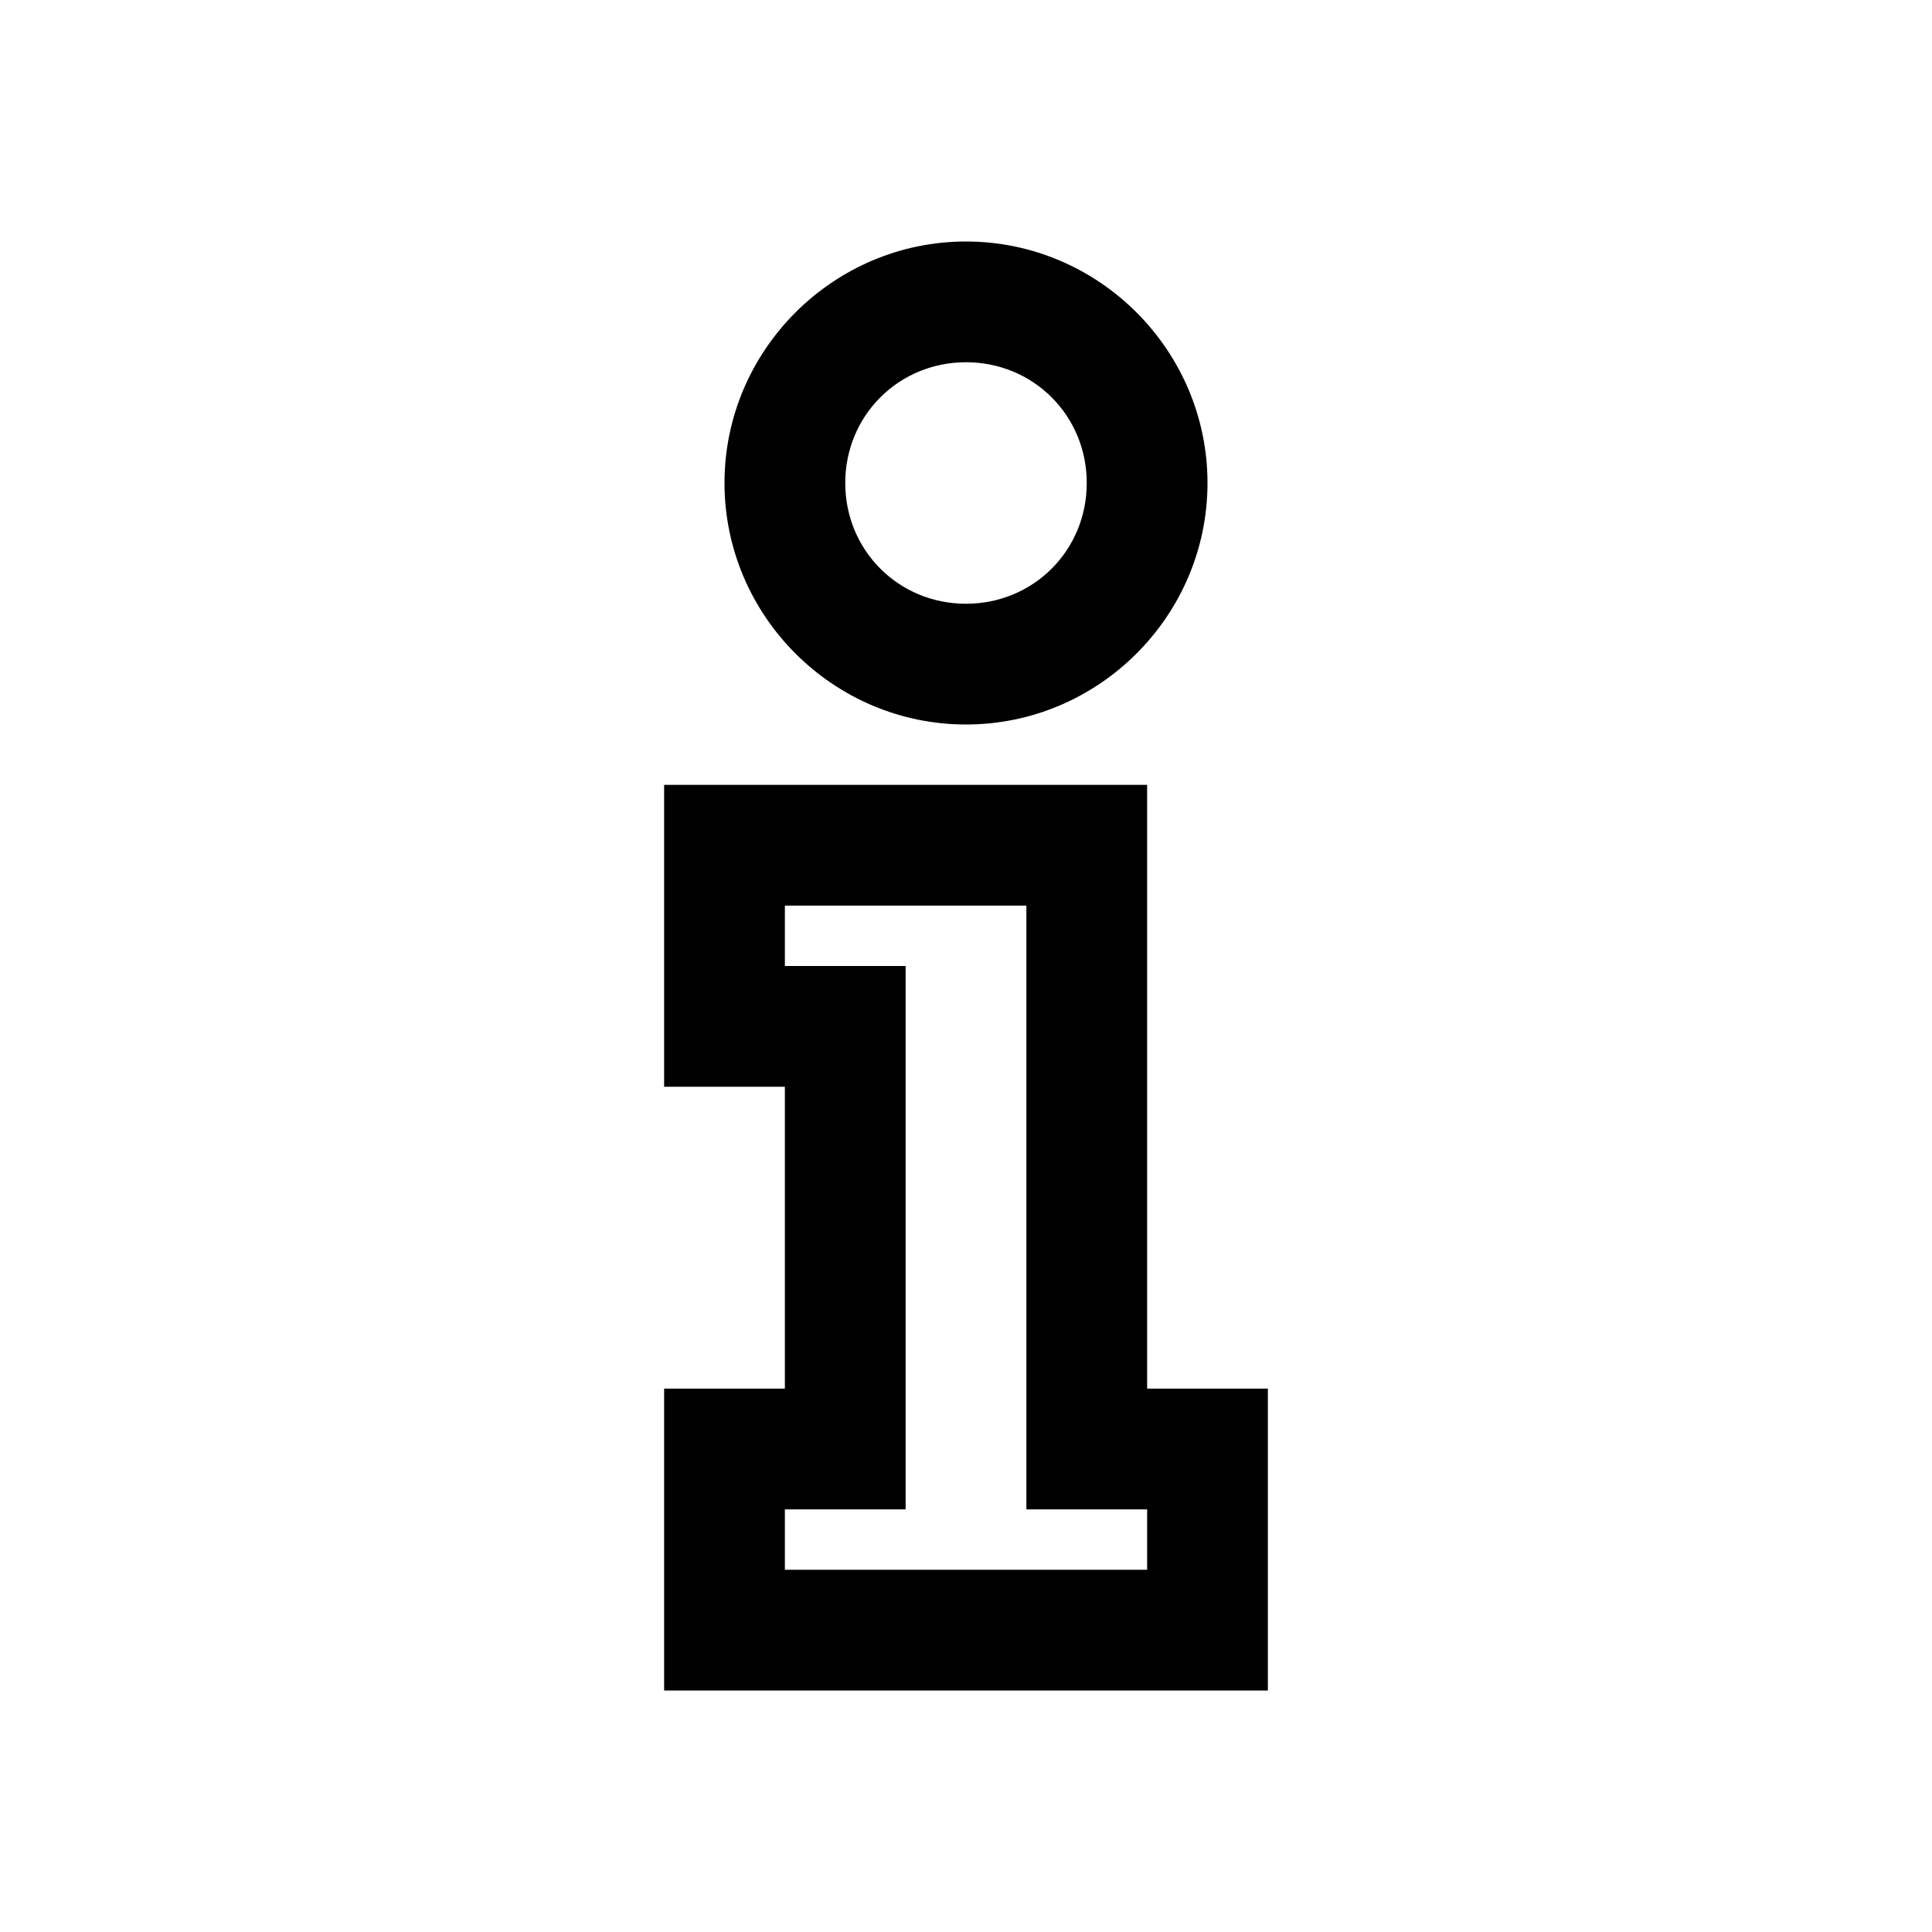
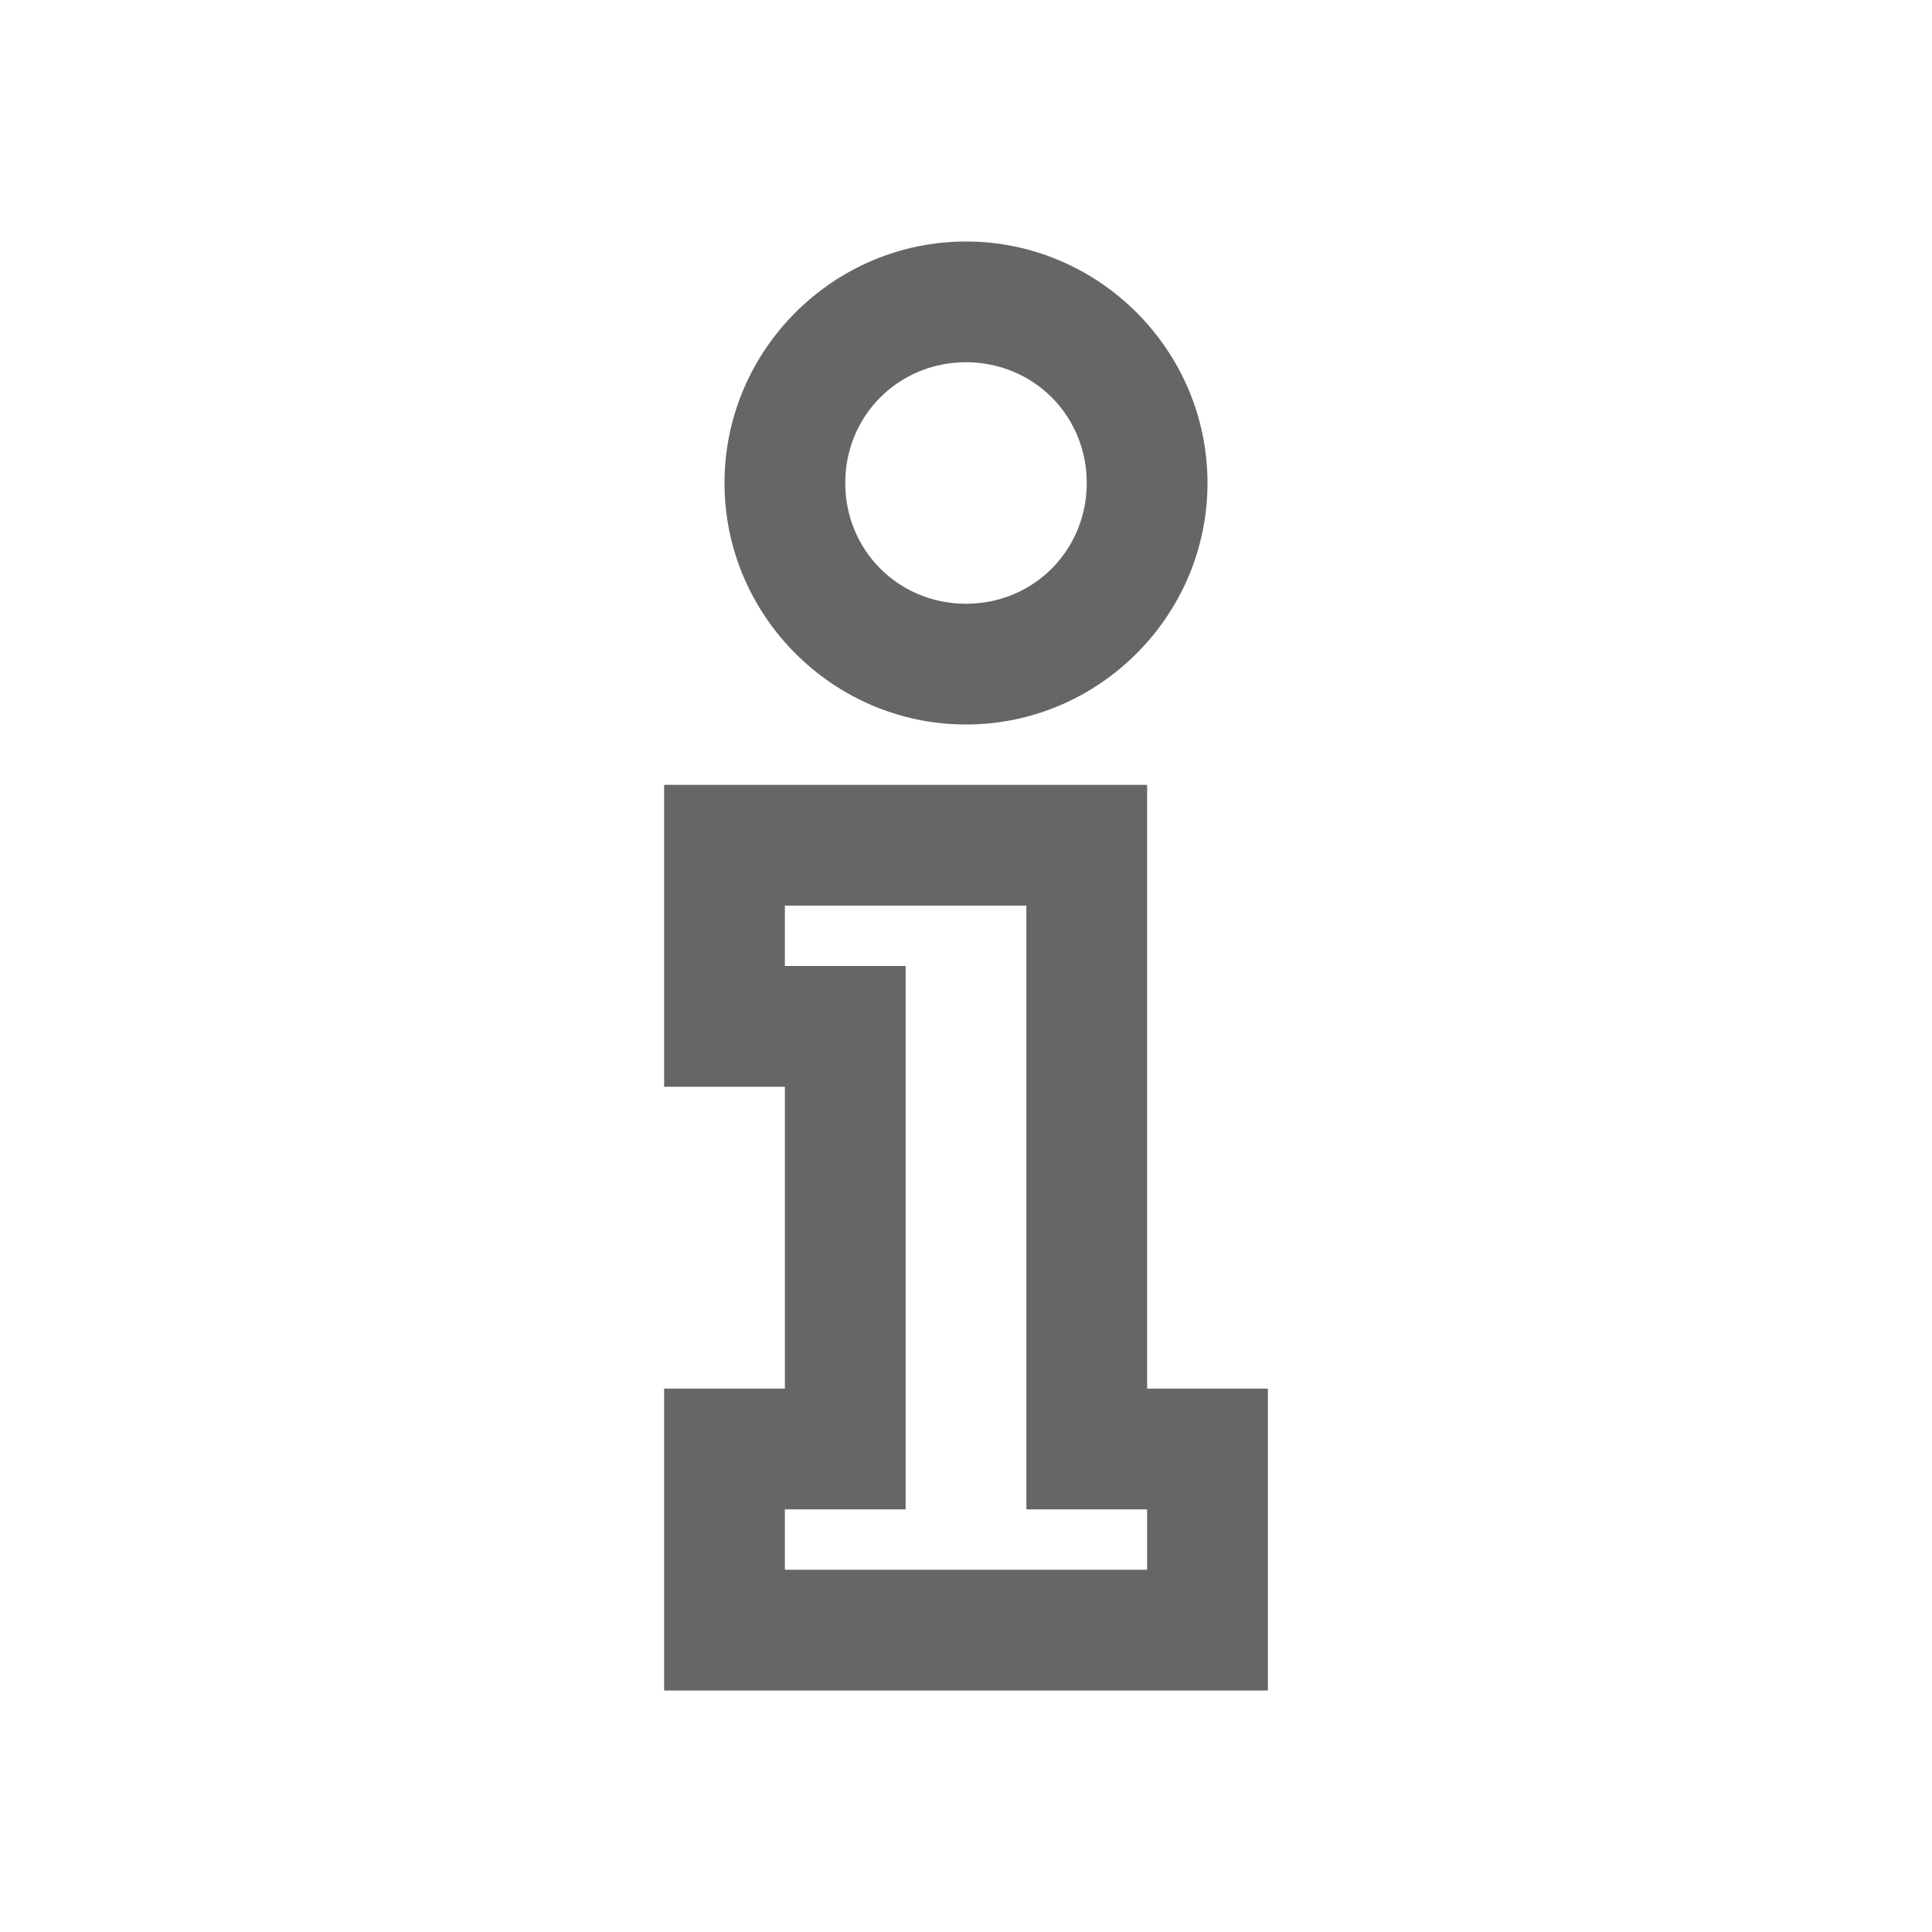
<svg xmlns="http://www.w3.org/2000/svg" viewBox="0 0 32 32">
-   <path d="M 16 4 C 13.801 4 12 5.801 12 8 C 12 10.199 13.801 12 16 12 C 18.199 12 20 10.199 20 8 C 20 5.801 18.199 4 16 4 Z M 16 6 C 17.117 6 18 6.883 18 8 C 18 9.117 17.117 10 16 10 C 14.883 10 14 9.117 14 8 C 14 6.883 14.883 6 16 6 Z M 11 13 L 11 18 L 13 18 L 13 23 L 11 23 L 11 28 L 21 28 L 21 23 L 19 23 L 19 13 Z M 13 15 L 17 15 L 17 25 L 19 25 L 19 26 L 13 26 L 13 25 L 15 25 L 15 16 L 13 16 Z" />
+   <path d="M 16 4 C 13.801 4 12 5.801 12 8 C 12 10.199 13.801 12 16 12 C 18.199 12 20 10.199 20 8 C 20 5.801 18.199 4 16 4 Z M 16 6 C 17.117 6 18 6.883 18 8 C 18 9.117 17.117 10 16 10 C 14.883 10 14 9.117 14 8 C 14 6.883 14.883 6 16 6 Z M 11 13 L 11 18 L 13 18 L 13 23 L 11 23 L 11 28 L 21 28 L 21 23 L 19 23 L 19 13 Z M 13 15 L 17 15 L 17 25 L 19 25 L 19 26 L 13 26 L 13 25 L 15 25 L 15 16 L 13 16 Z" fill="#666" />
</svg>
